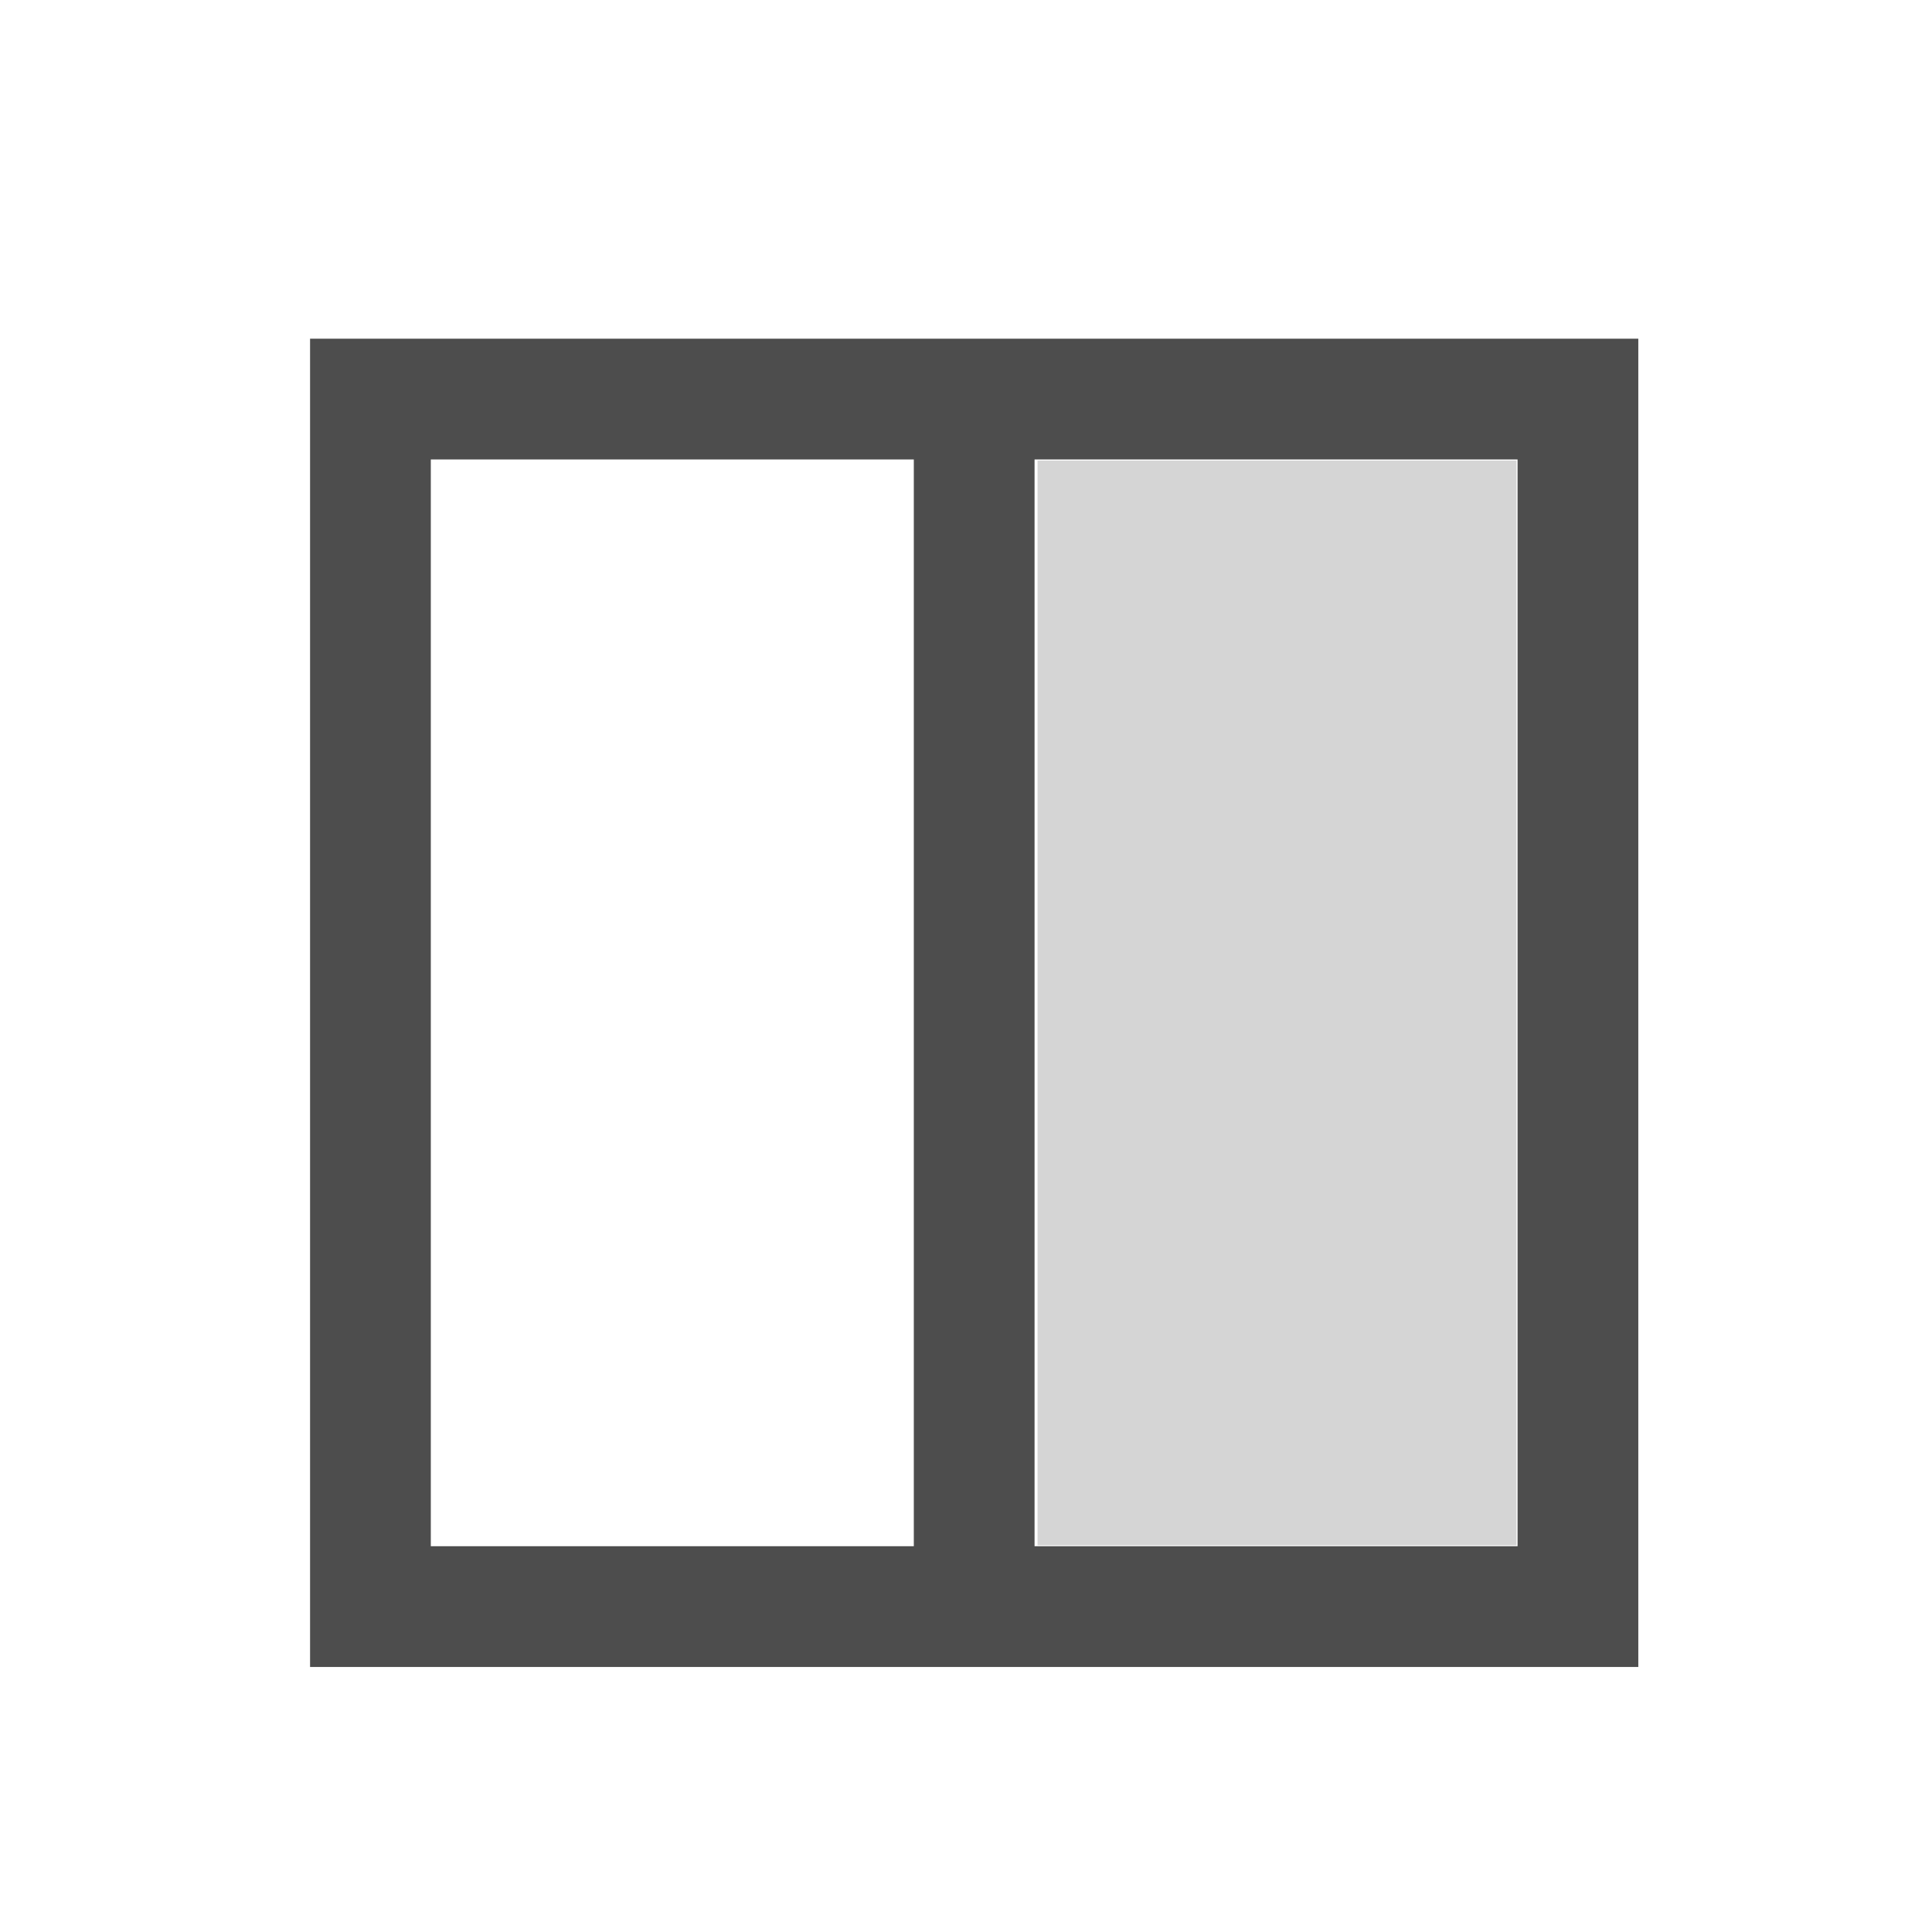
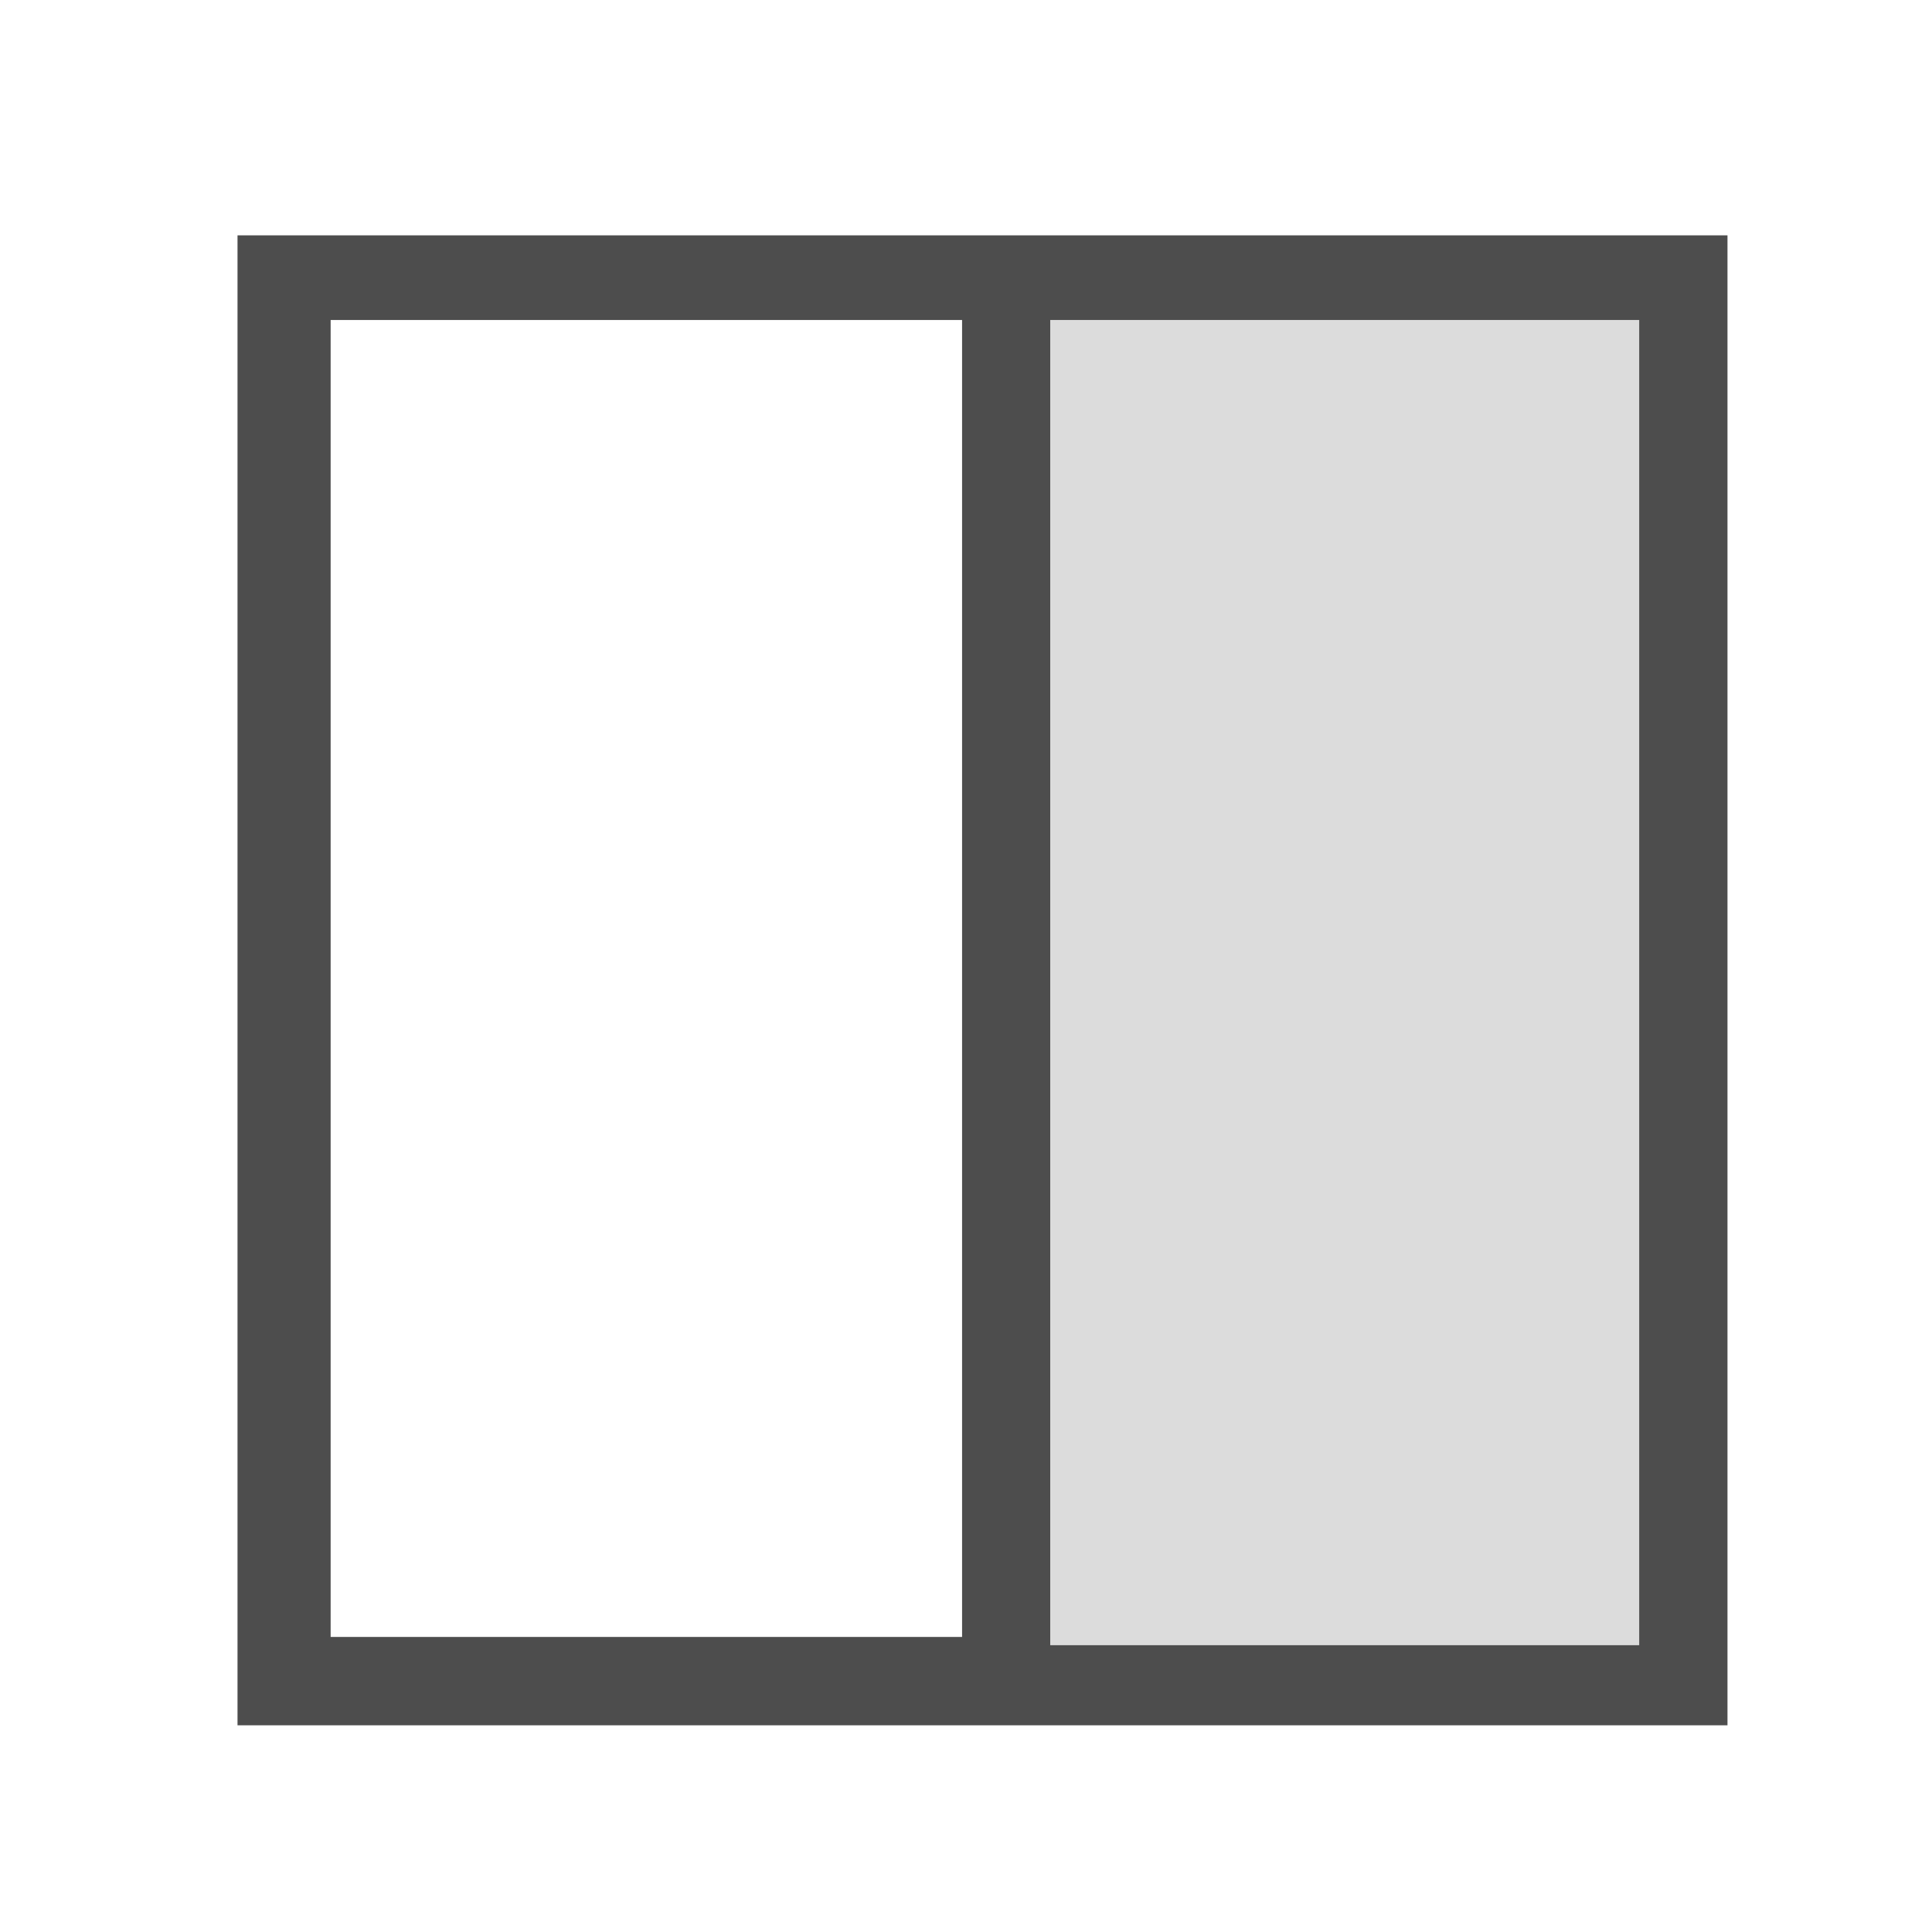
<svg xmlns="http://www.w3.org/2000/svg" viewBox="0 -64 512 512">
-   <path d="M82.17 25.763h352v352h-352v-336zm32 32v288h128v-288zm160 0v288h128v-288z" fill="#4d4d4d" />
-   <path d="M274.956 201.792V58.063H401.871v287.458H274.956z" fill="gray" fill-opacity=".329" />
+   <path d="M62.945-1.63H457.8v394.855H62.945V16.317Zm24.678 22.434v349.002H254.96V20.804Zm190.698 0v351.183h156.081V20.804Z" fill="#4d4d4d" style="stroke-width:1.122" />
+   <path d="M278.32 196.395V20.805h156.082v351.182H278.321z" fill="gray" fill-opacity=".329" style="fill:gray;fill-opacity:.271;stroke-width:1.226" />
</svg>
